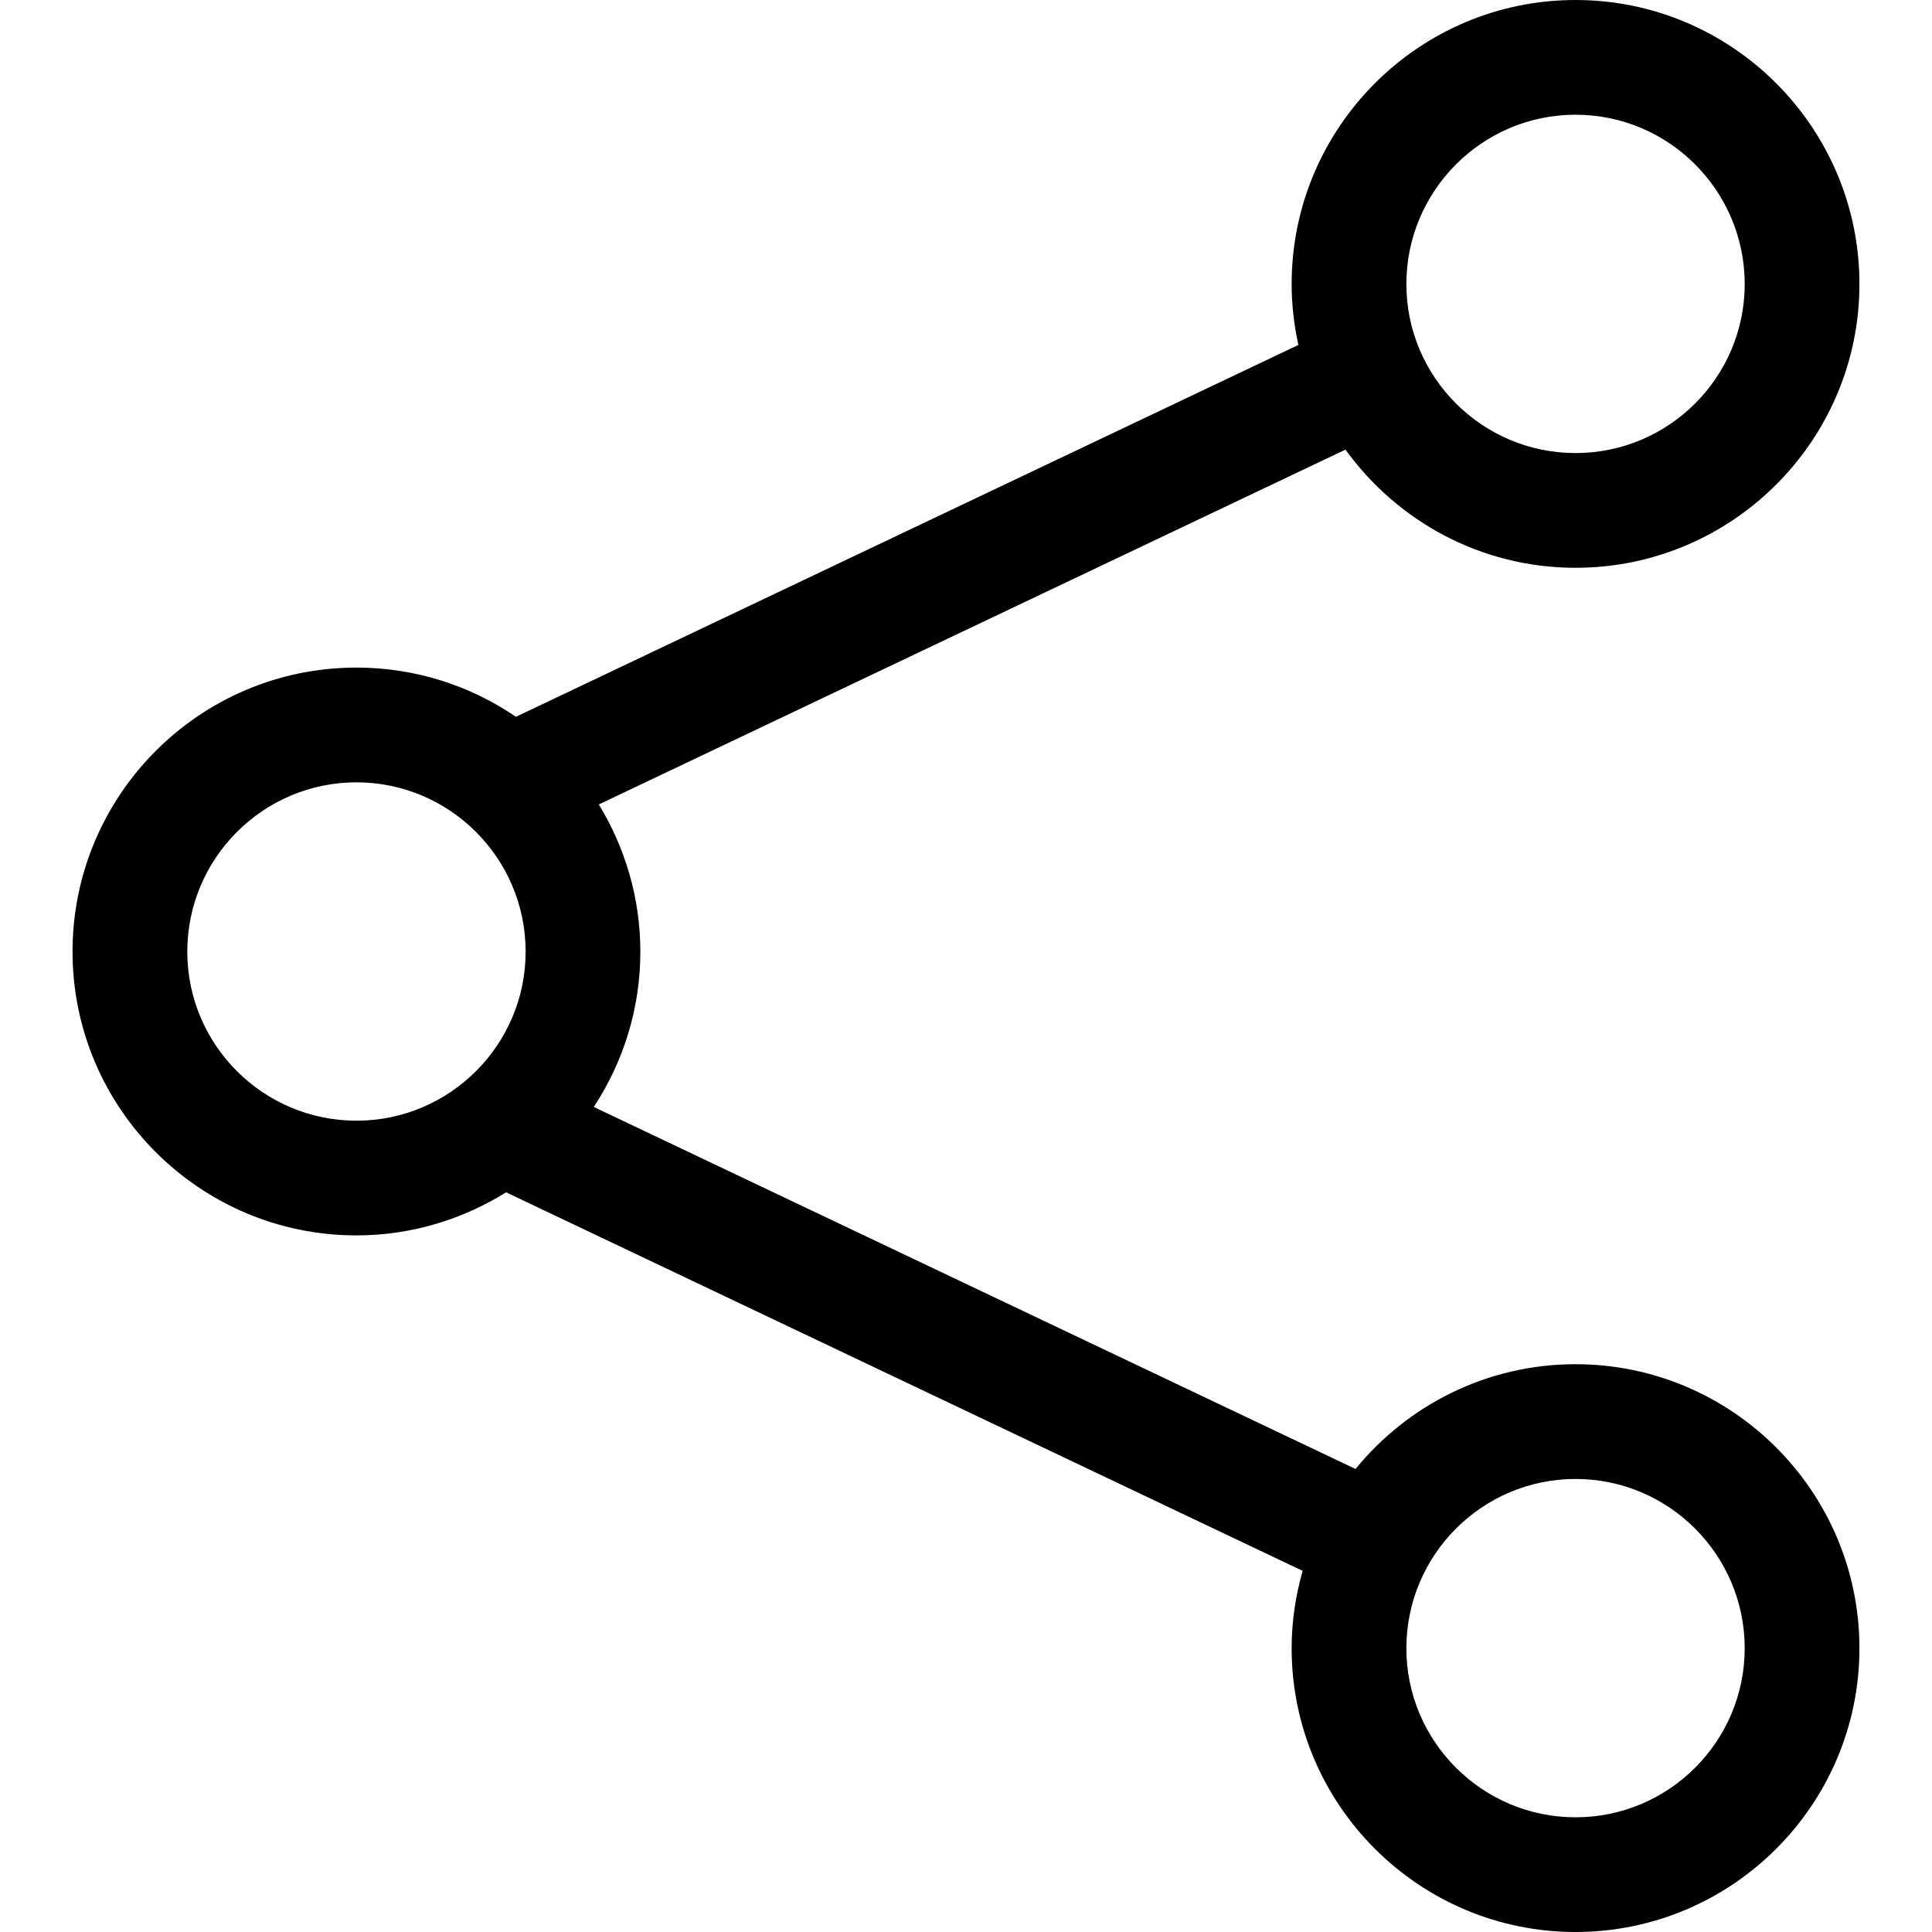
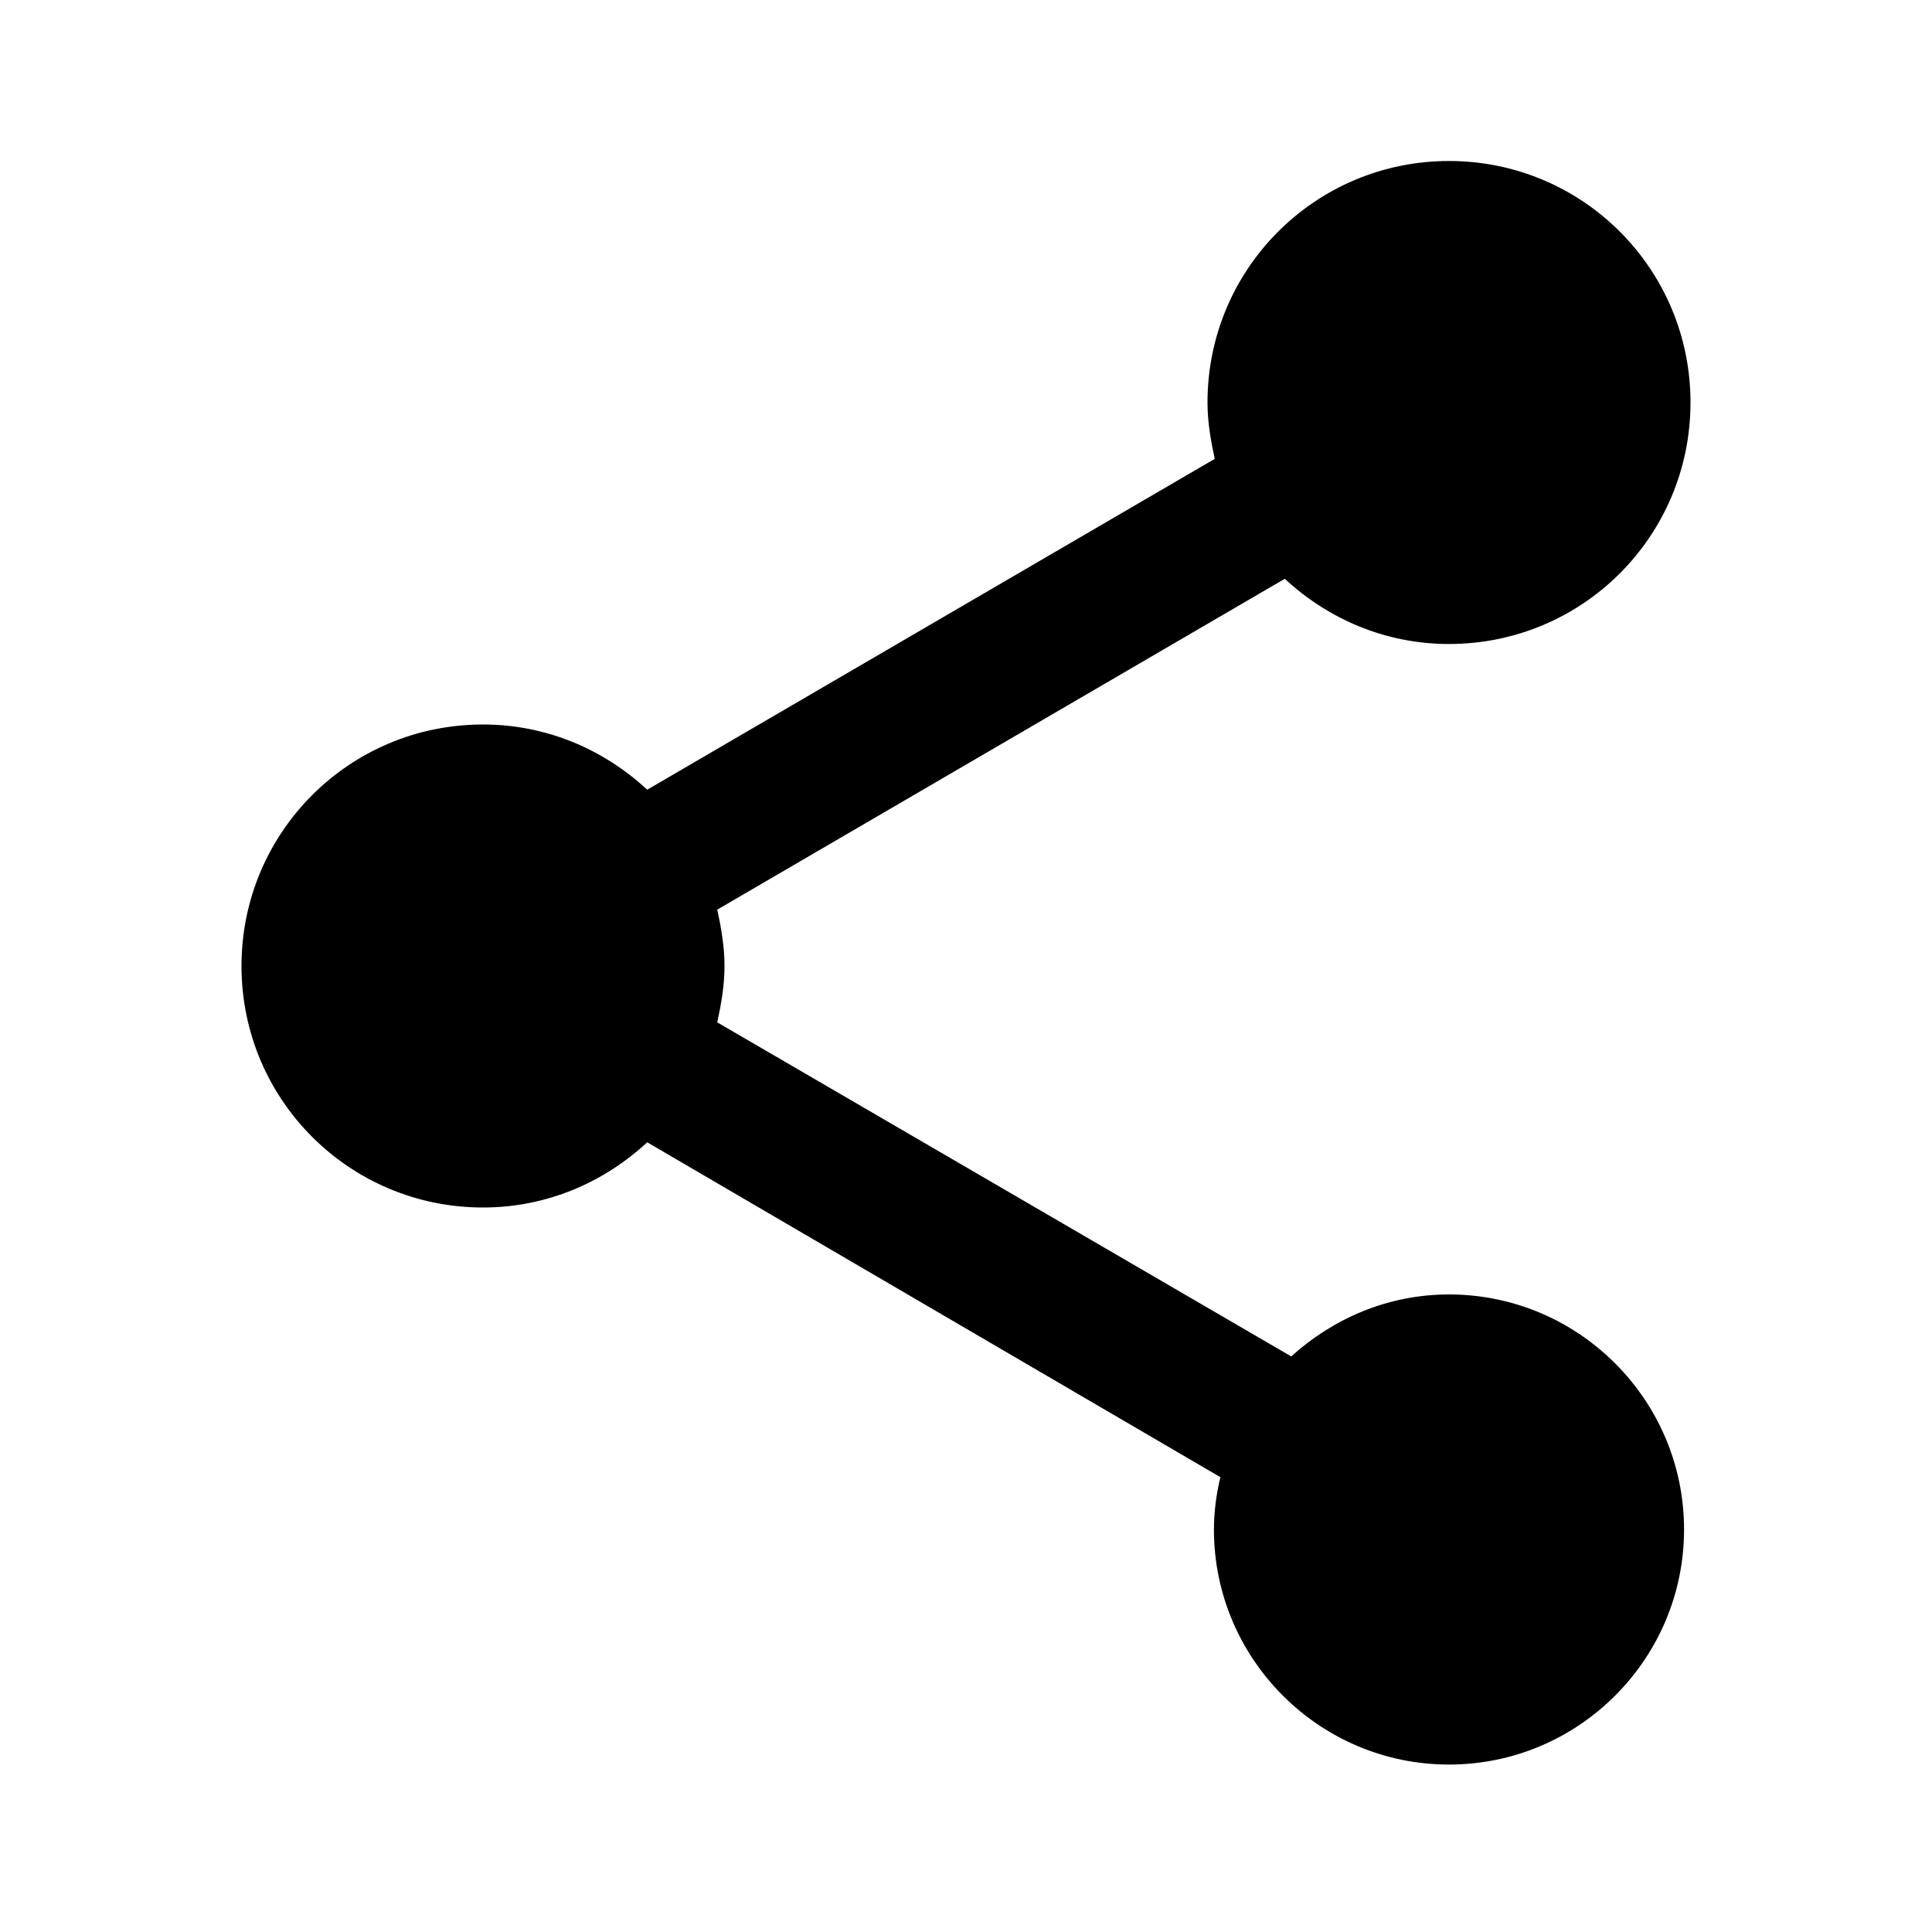
- <svg xmlns="http://www.w3.org/2000/svg" version="1.1" id="Capa_1" x="0px" y="0px" viewBox="0 0 67.359 67.359" style="enable-background:new 0 0 67.359 67.359;" xml:space="preserve">
-   <g>
-     <g>
-       <path d="M54.931,19.796c5.458,0,9.898-4.438,9.898-9.893c0-5.461-4.44-9.903-9.898-9.903s-9.898,4.442-9.898,9.903    c0,0.729,0.085,1.438,0.235,2.123l-27.28,12.965c-1.586-1.081-3.5-1.716-5.561-1.716c-5.458,0-9.898,4.442-9.898,9.903    c0,5.455,4.44,9.894,9.898,9.894c1.916,0,3.7-0.556,5.218-1.502l27.771,13.198c-0.244,0.858-0.383,1.761-0.383,2.697    c0,5.455,4.44,9.894,9.898,9.894s9.898-4.438,9.898-9.894c0-5.46-4.44-9.902-9.898-9.902c-3.091,0-5.854,1.426-7.67,3.653    L20.702,38.594c1.023-1.558,1.624-3.416,1.624-5.415c0-1.88-0.536-3.633-1.448-5.132L46.91,15.676    C48.709,18.166,51.63,19.796,54.931,19.796z M54.931,51.564c3.252,0,5.898,2.647,5.898,5.902c0,3.25-2.646,5.894-5.898,5.894    s-5.898-2.644-5.898-5.894C49.034,54.211,51.679,51.564,54.931,51.564z M6.53,33.179c0-3.255,2.646-5.903,5.898-5.903    s5.898,2.648,5.898,5.903c0,3.25-2.646,5.894-5.898,5.894S6.53,36.429,6.53,33.179z M54.931,4c3.252,0,5.898,2.648,5.898,5.903    c0,3.249-2.646,5.893-5.898,5.893s-5.898-2.644-5.898-5.893C49.034,6.649,51.679,4,54.931,4z" />
-     </g>
-   </g>
-   <g>
- </g>
-   <g>
- </g>
-   <g>
- </g>
-   <g>
- </g>
-   <g>
- </g>
-   <g>
- </g>
-   <g>
- </g>
-   <g>
- </g>
-   <g>
- </g>
-   <g>
- </g>
-   <g>
- </g>
-   <g>
- </g>
-   <g>
- </g>
-   <g>
- </g>
-   <g>
- </g>
+ <svg xmlns="http://www.w3.org/2000/svg" width="24" height="24" viewBox="0 0 24 24">
+   <path d="M0 0h24v24H0z" fill="none" />
+   <path d="M18 16.08c-.76 0-1.44.3-1.96.77L8.91 12.7c.05-.23.09-.46.09-.7s-.04-.47-.09-.7l7.05-4.11c.54.5 1.25.81 2.04.81 1.66 0 3-1.34 3-3s-1.34-3-3-3-3 1.34-3 3c0 .24.04.47.09.7L8.04 9.81C7.5 9.31 6.79 9 6 9c-1.66 0-3 1.34-3 3s1.34 3 3 3c.79 0 1.5-.31 2.04-.81l7.12 4.16c-.05.21-.08.43-.08.65 0 1.61 1.31 2.92 2.92 2.92 1.61 0 2.92-1.31 2.92-2.92s-1.31-2.92-2.92-2.92z" />
</svg>
